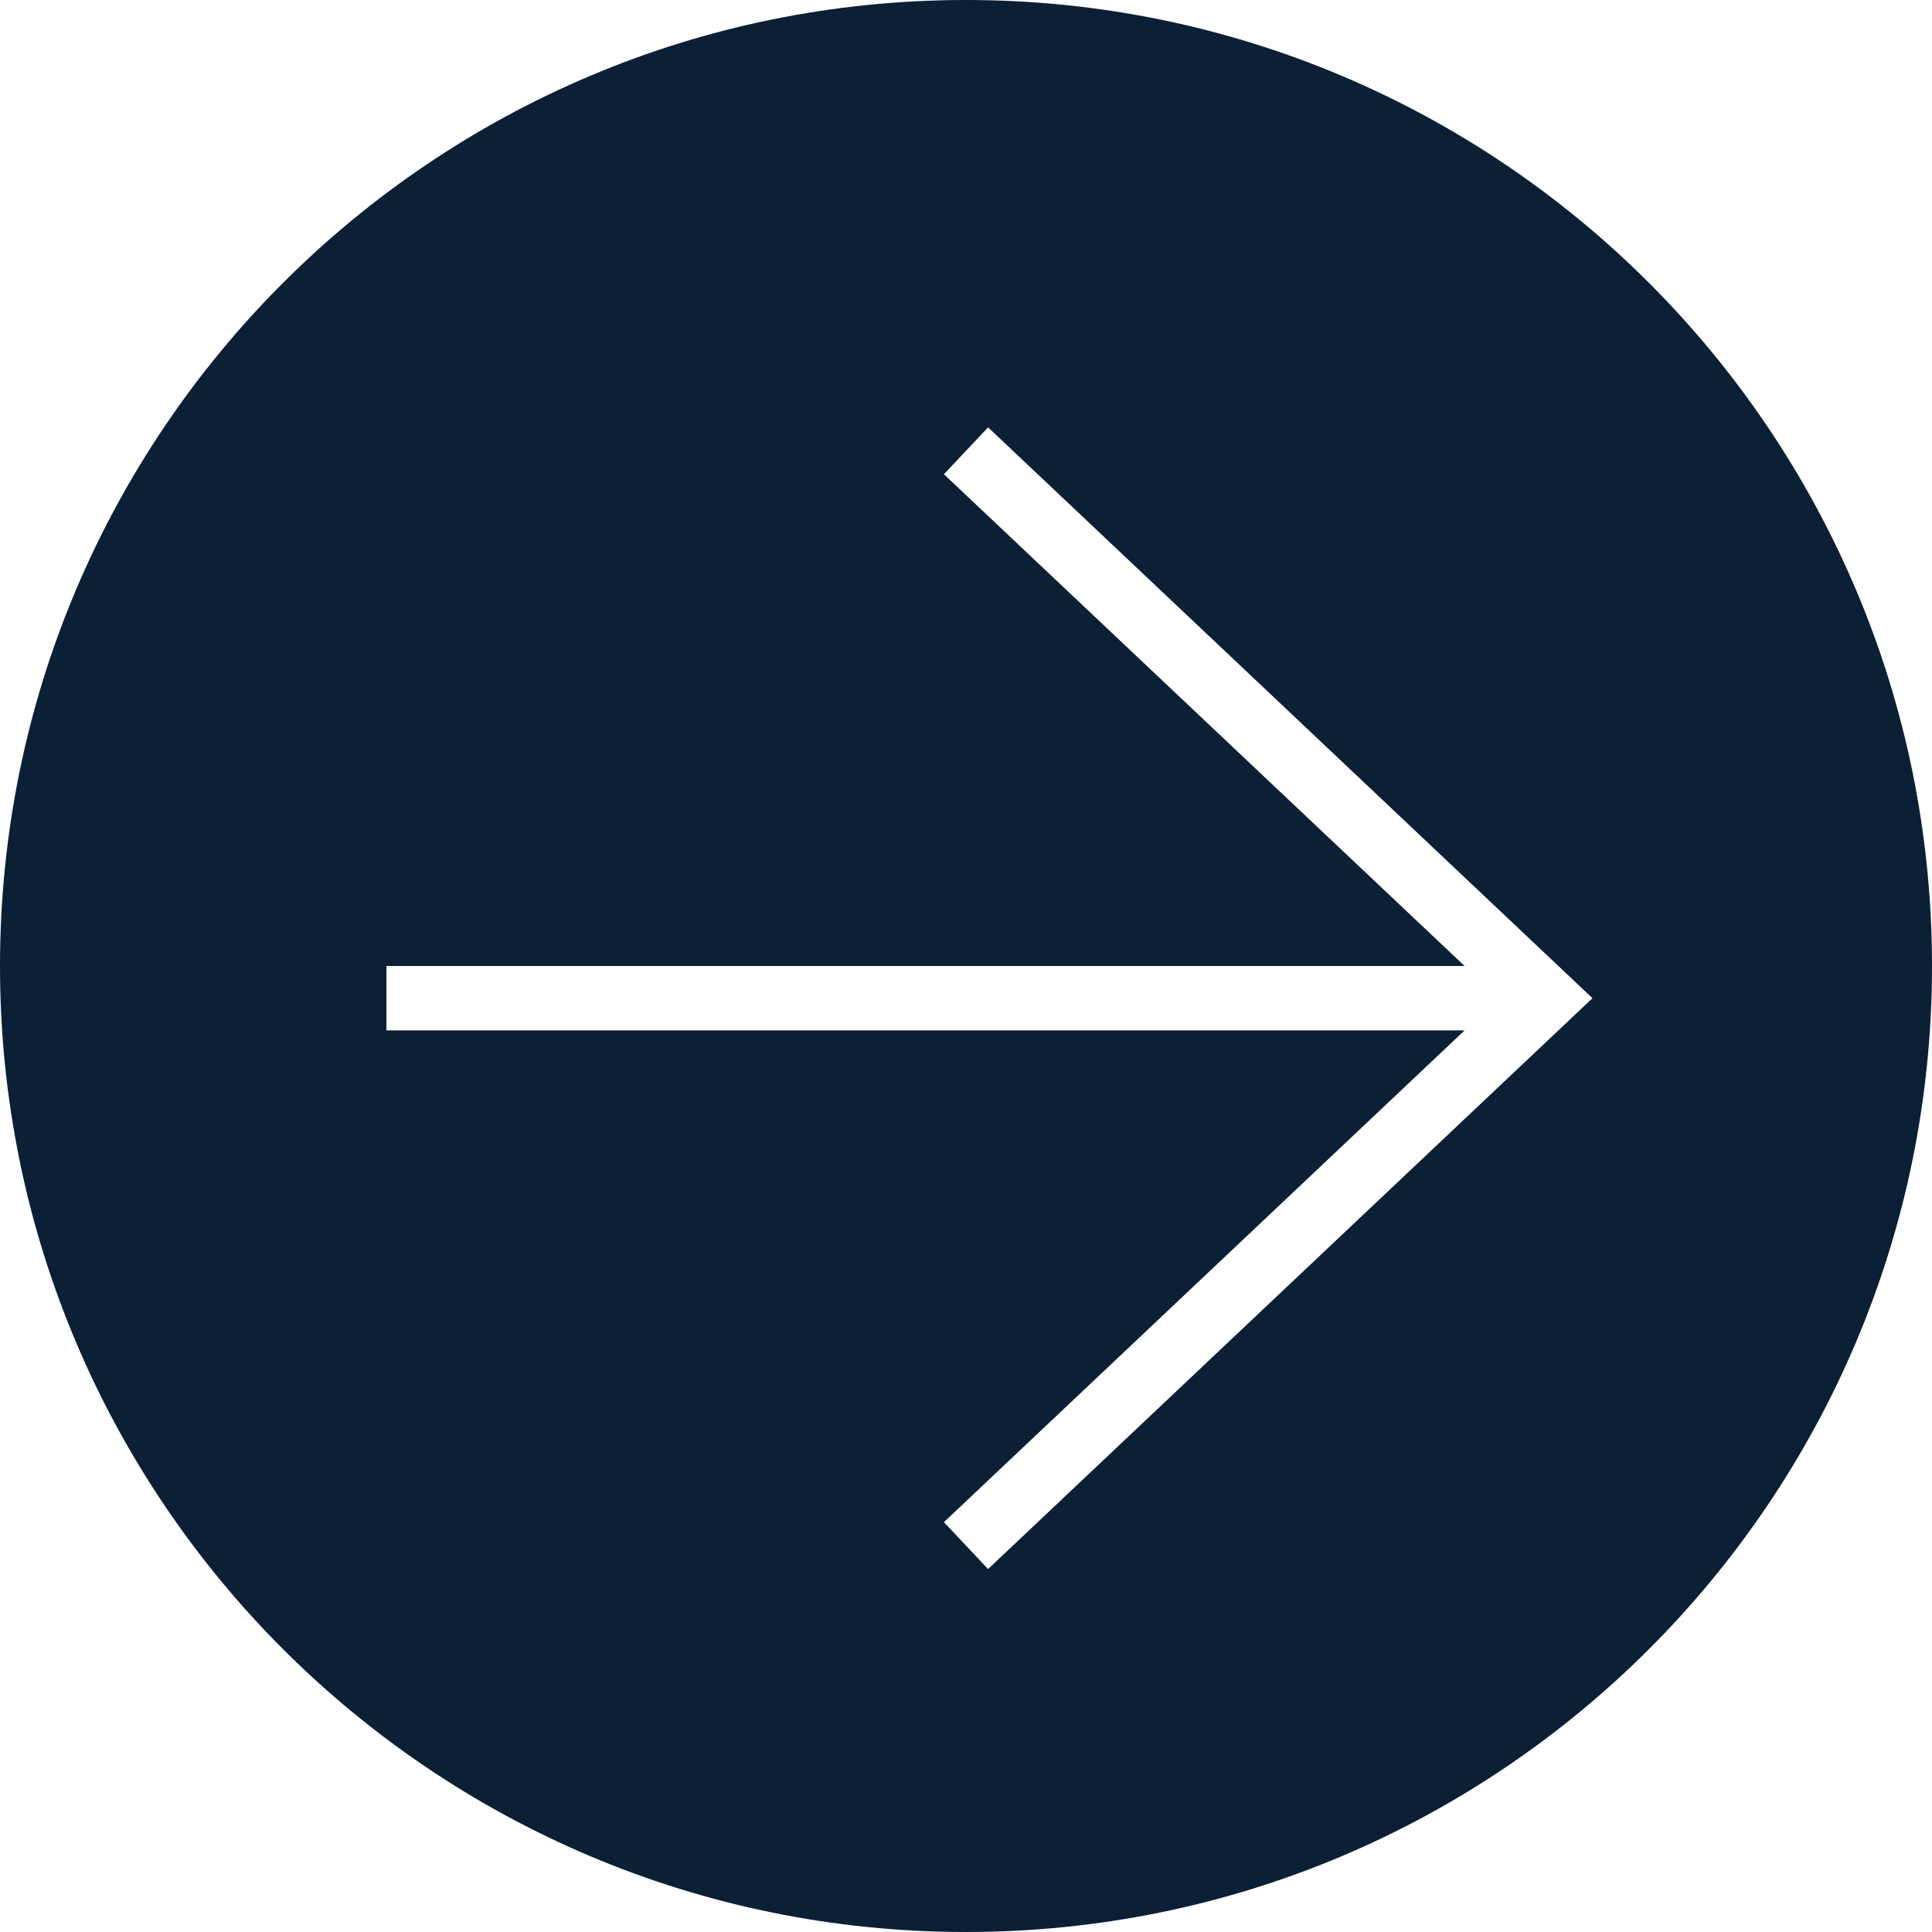
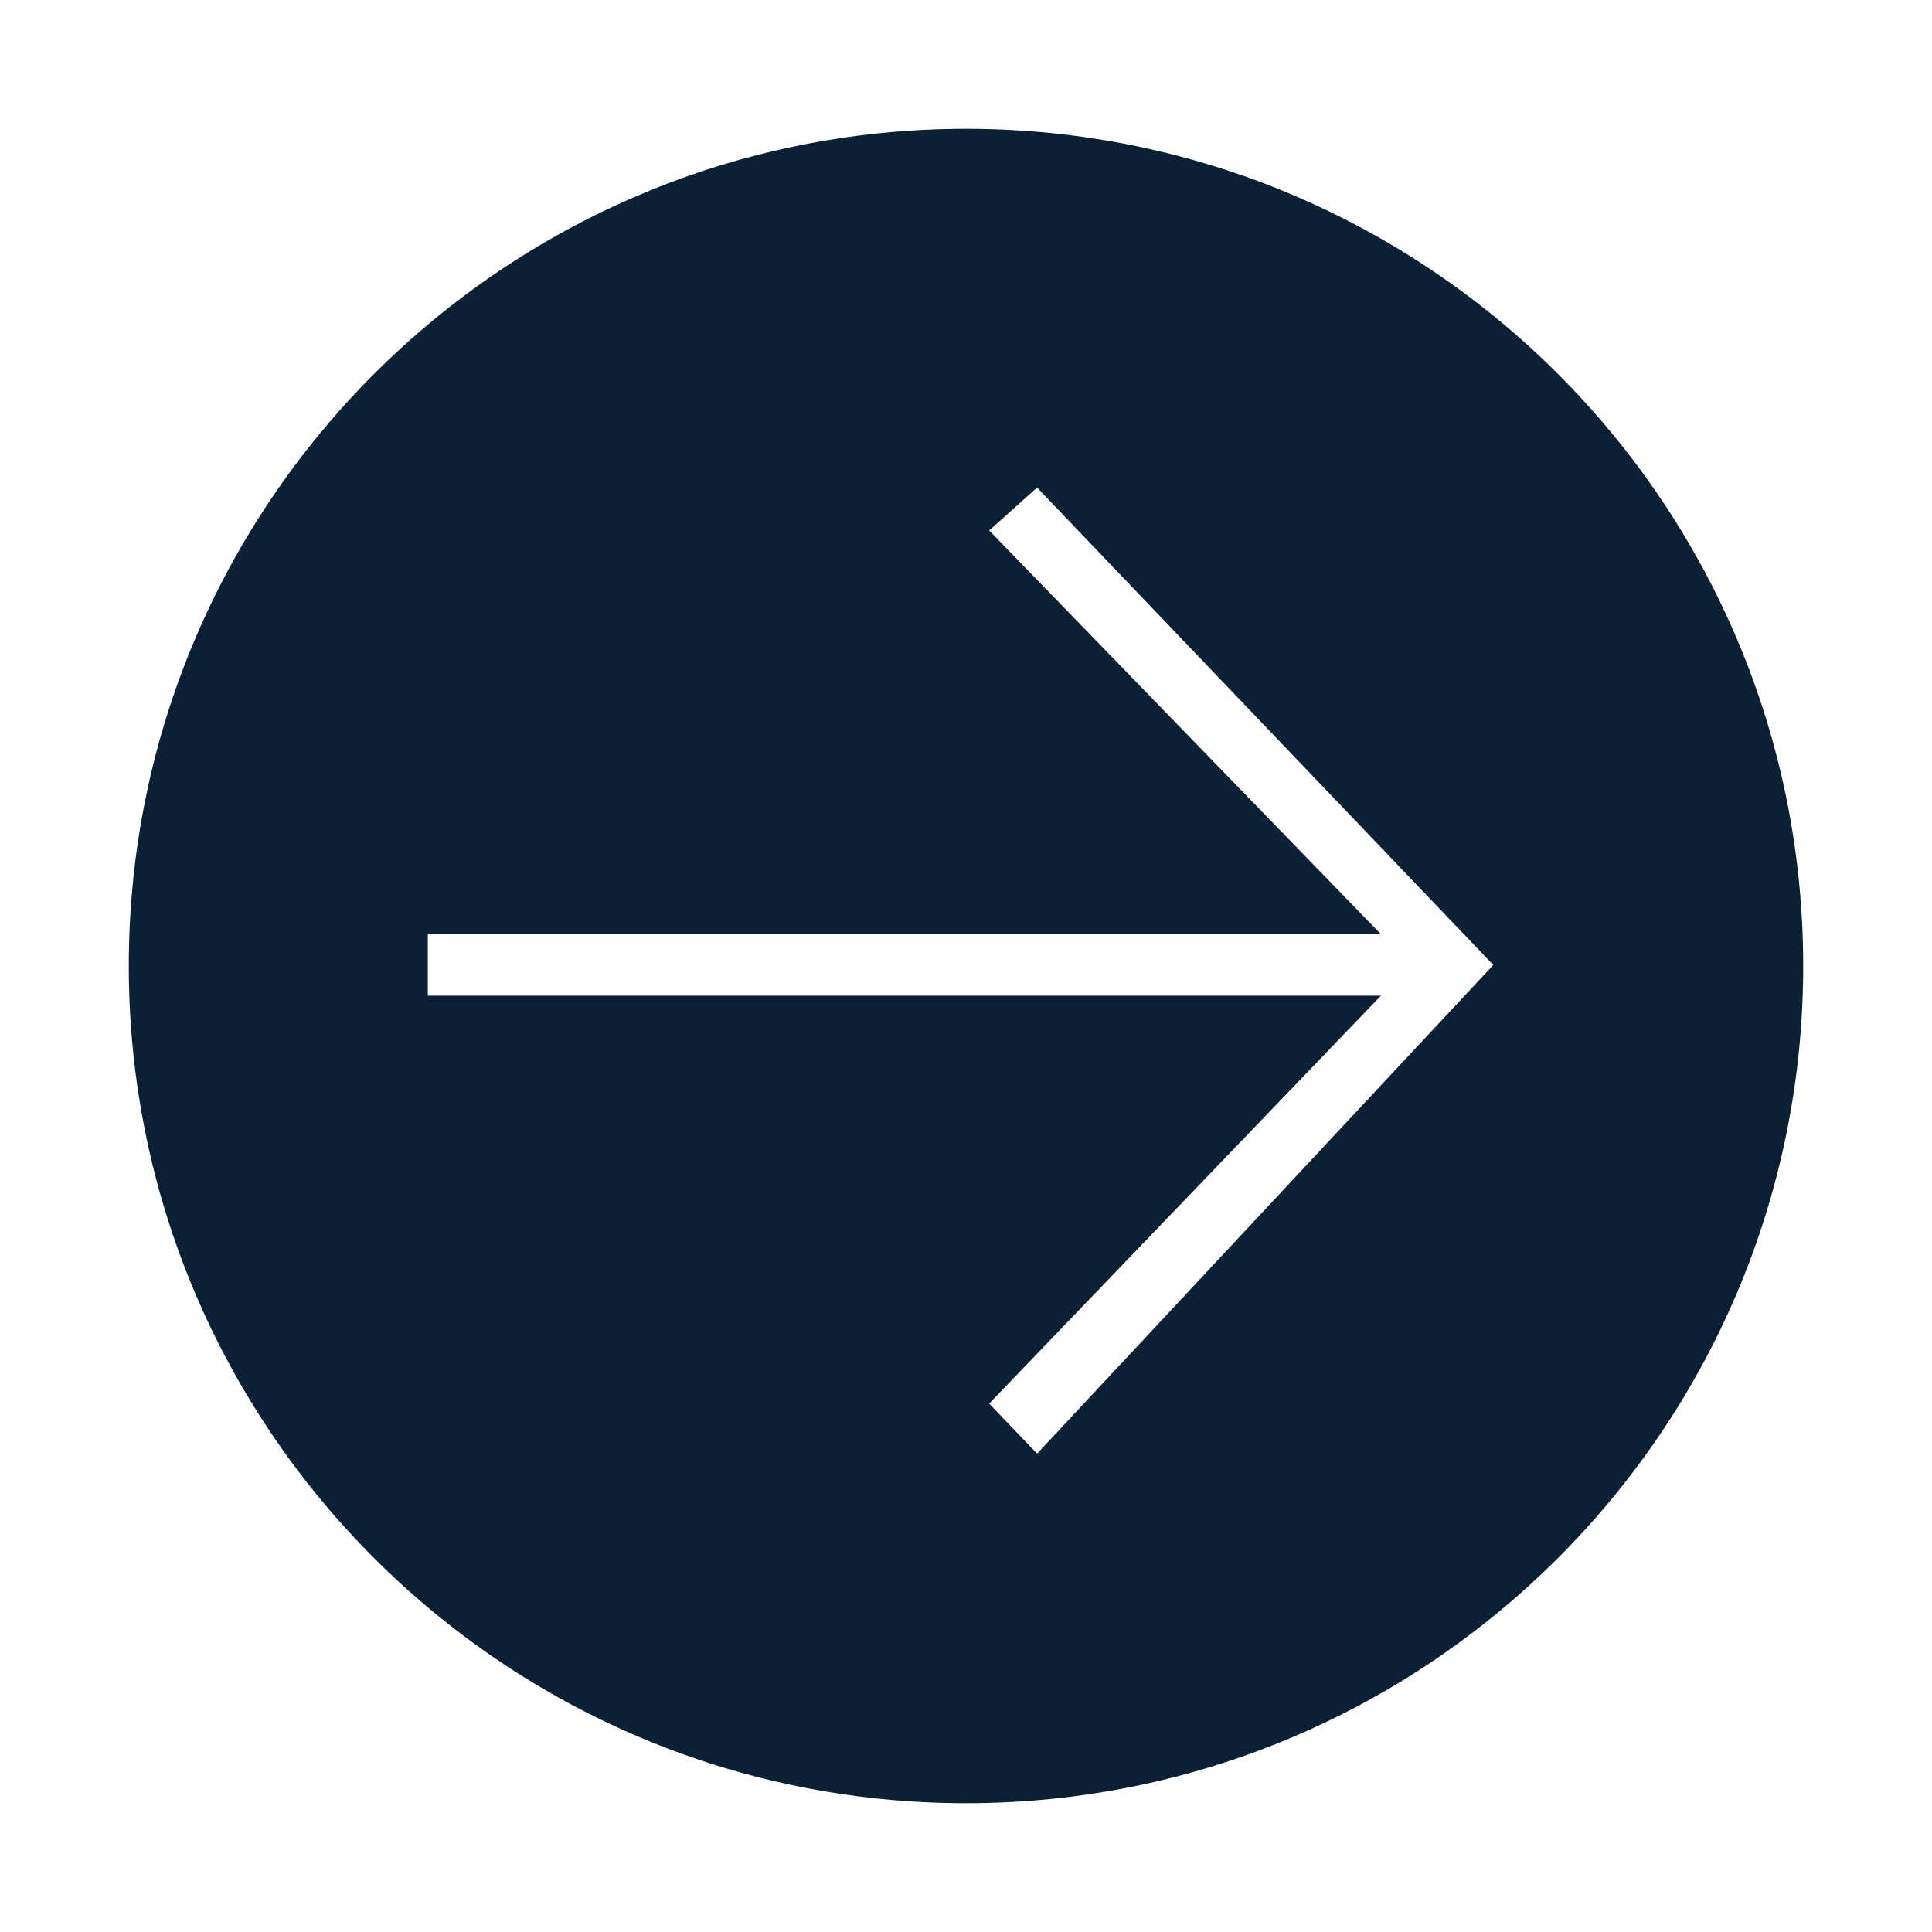
<svg xmlns="http://www.w3.org/2000/svg" width="30" height="30" viewBox="0 0 30 30">
  <g fill="none" fill-rule="evenodd">
    <path d="M0 0h30v30H0z" />
-     <path fill="#0B1F35" d="M22.742 15H6v1h16.742l-8.085 7.636.686.728 9.385-8.864-9.385-8.864-.686.728L22.742 15zM15 30C6.716 30 0 23.284 0 15 0 6.716 6.716 0 15 0c8.284 0 15 6.716 15 15 0 8.284-6.716 15-15 15z" />
+     <path d="M15 28C7.82 28 2 22.18 2 15S7.82 2 15 2s13 5.82 13 13-5.82 13-13 13zM6.643 14.507v.954h14.8l-6.083 6.334.744.777 7.084-7.588-7.084-7.413-.744.666 6.084 6.27H6.643z" fill="#0B1F35" fill-rule="nonzero" />
  </g>
</svg>
